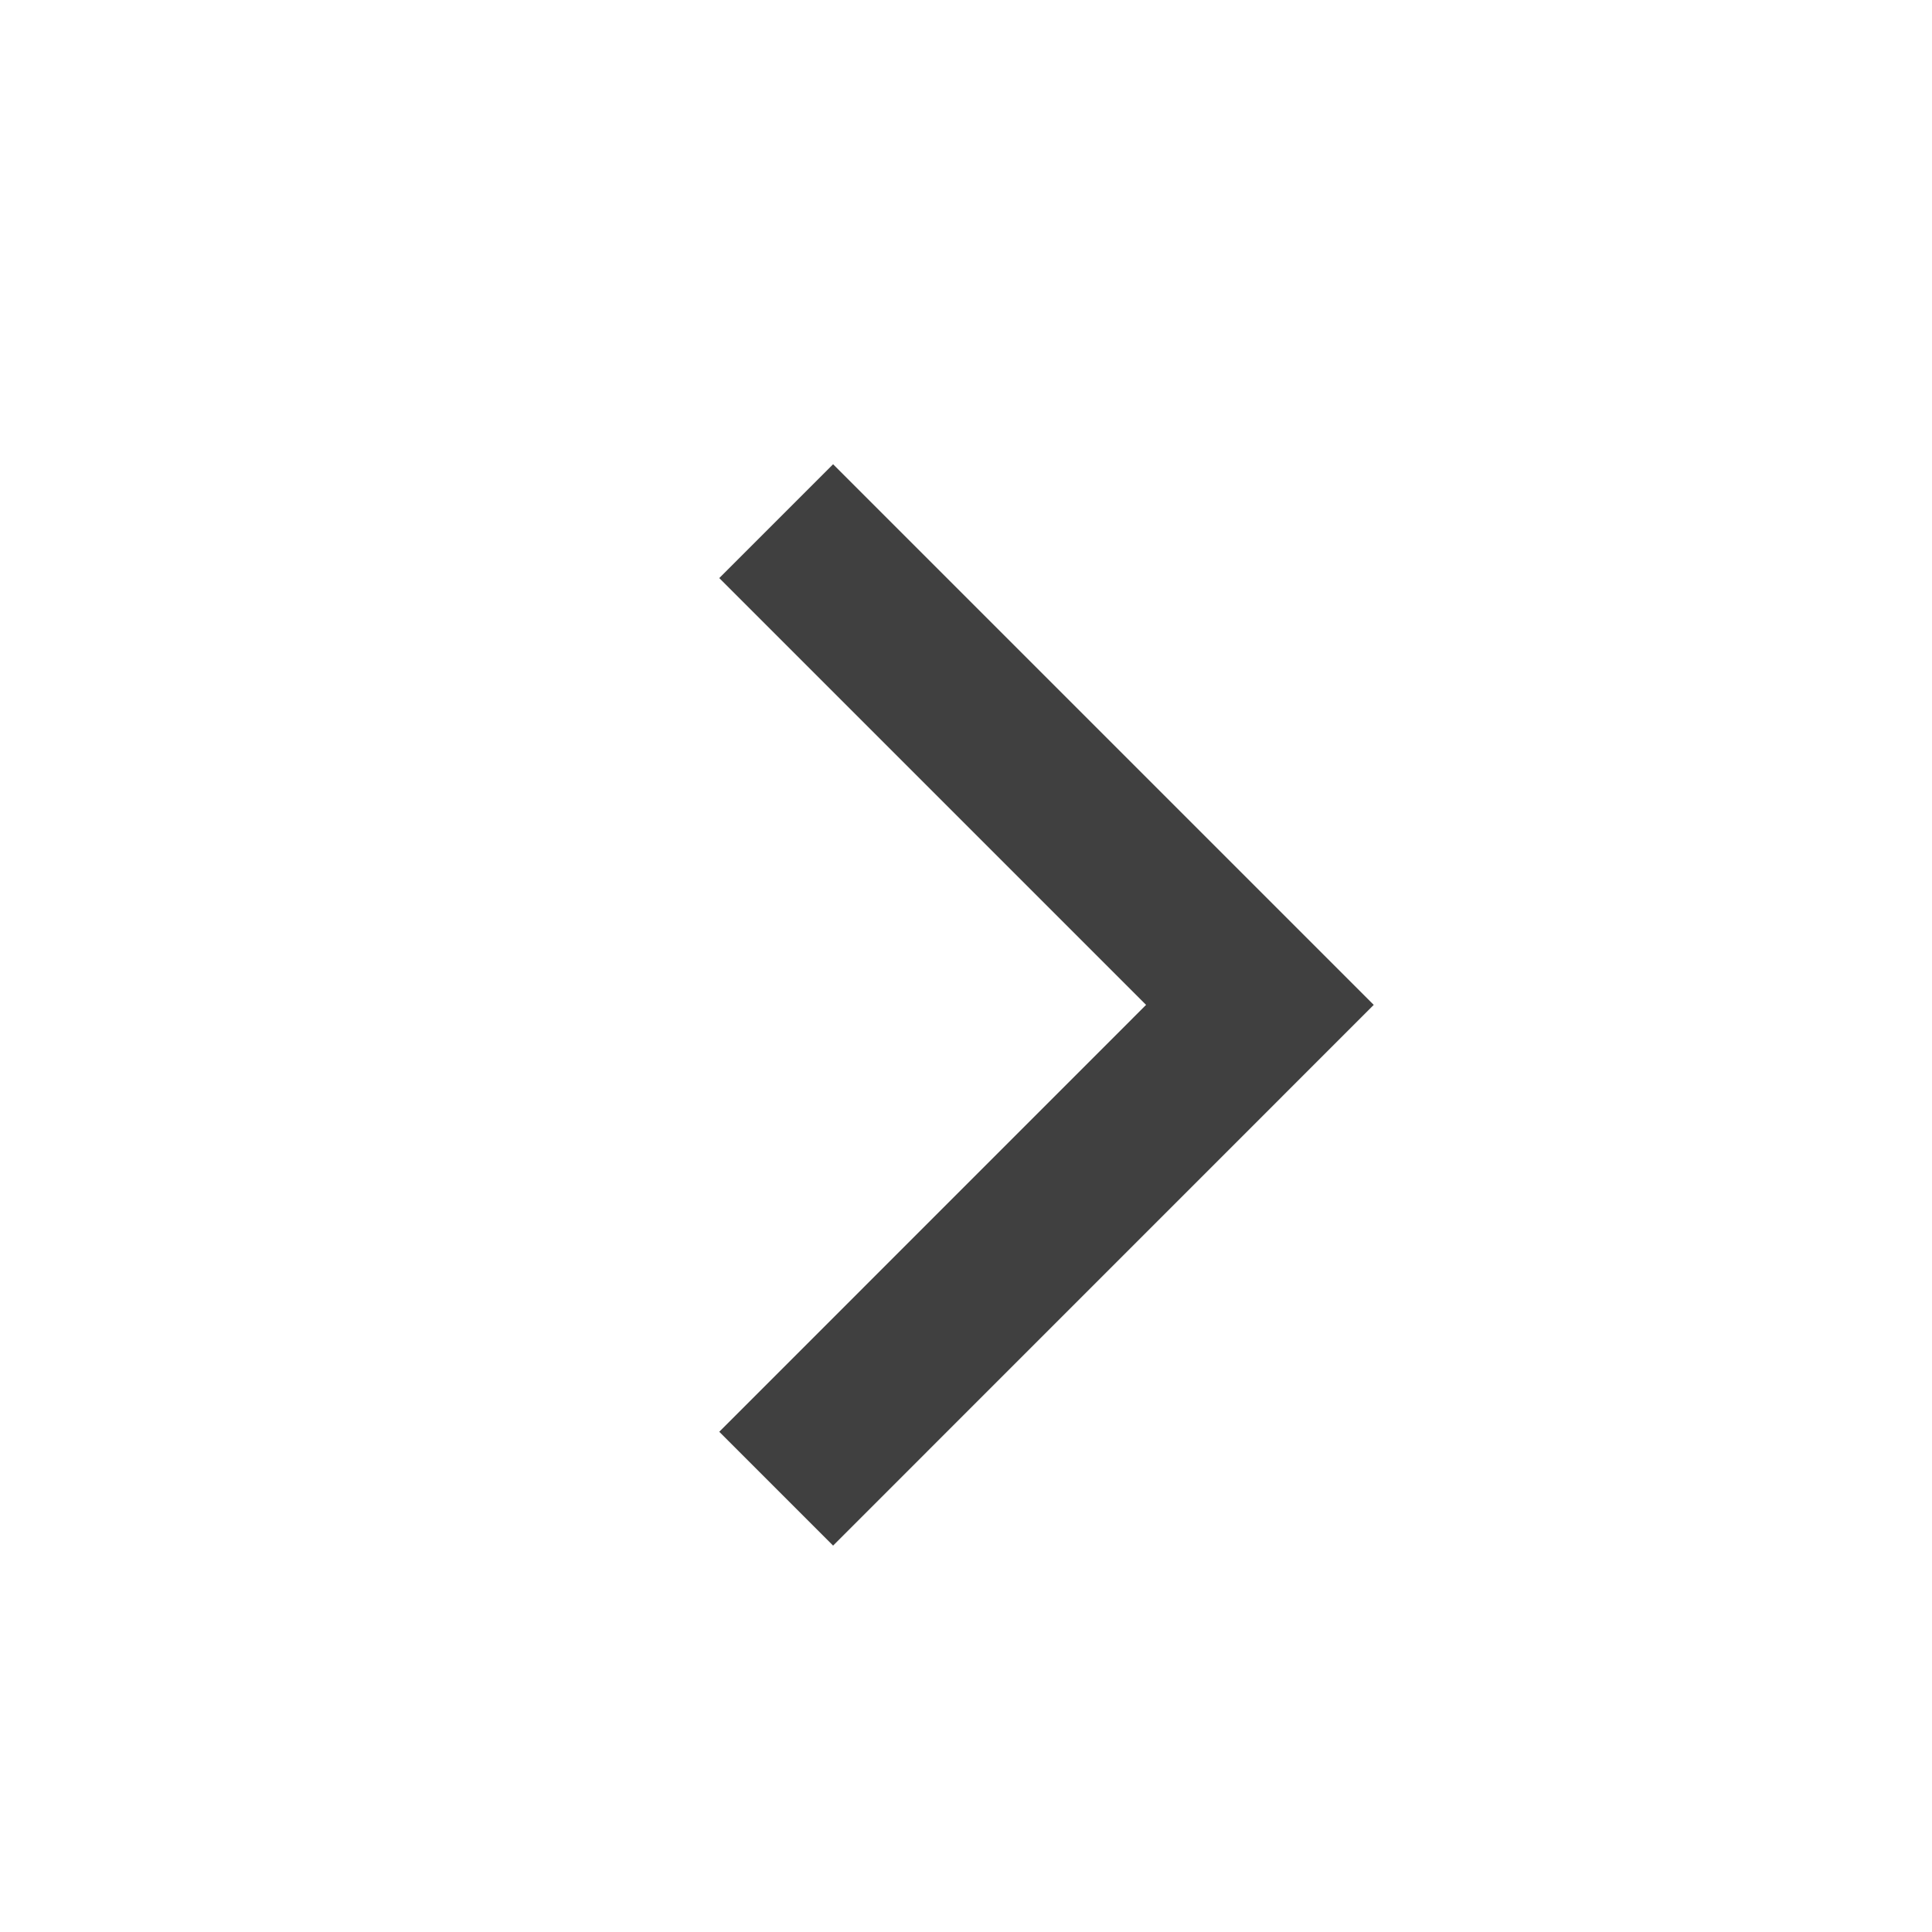
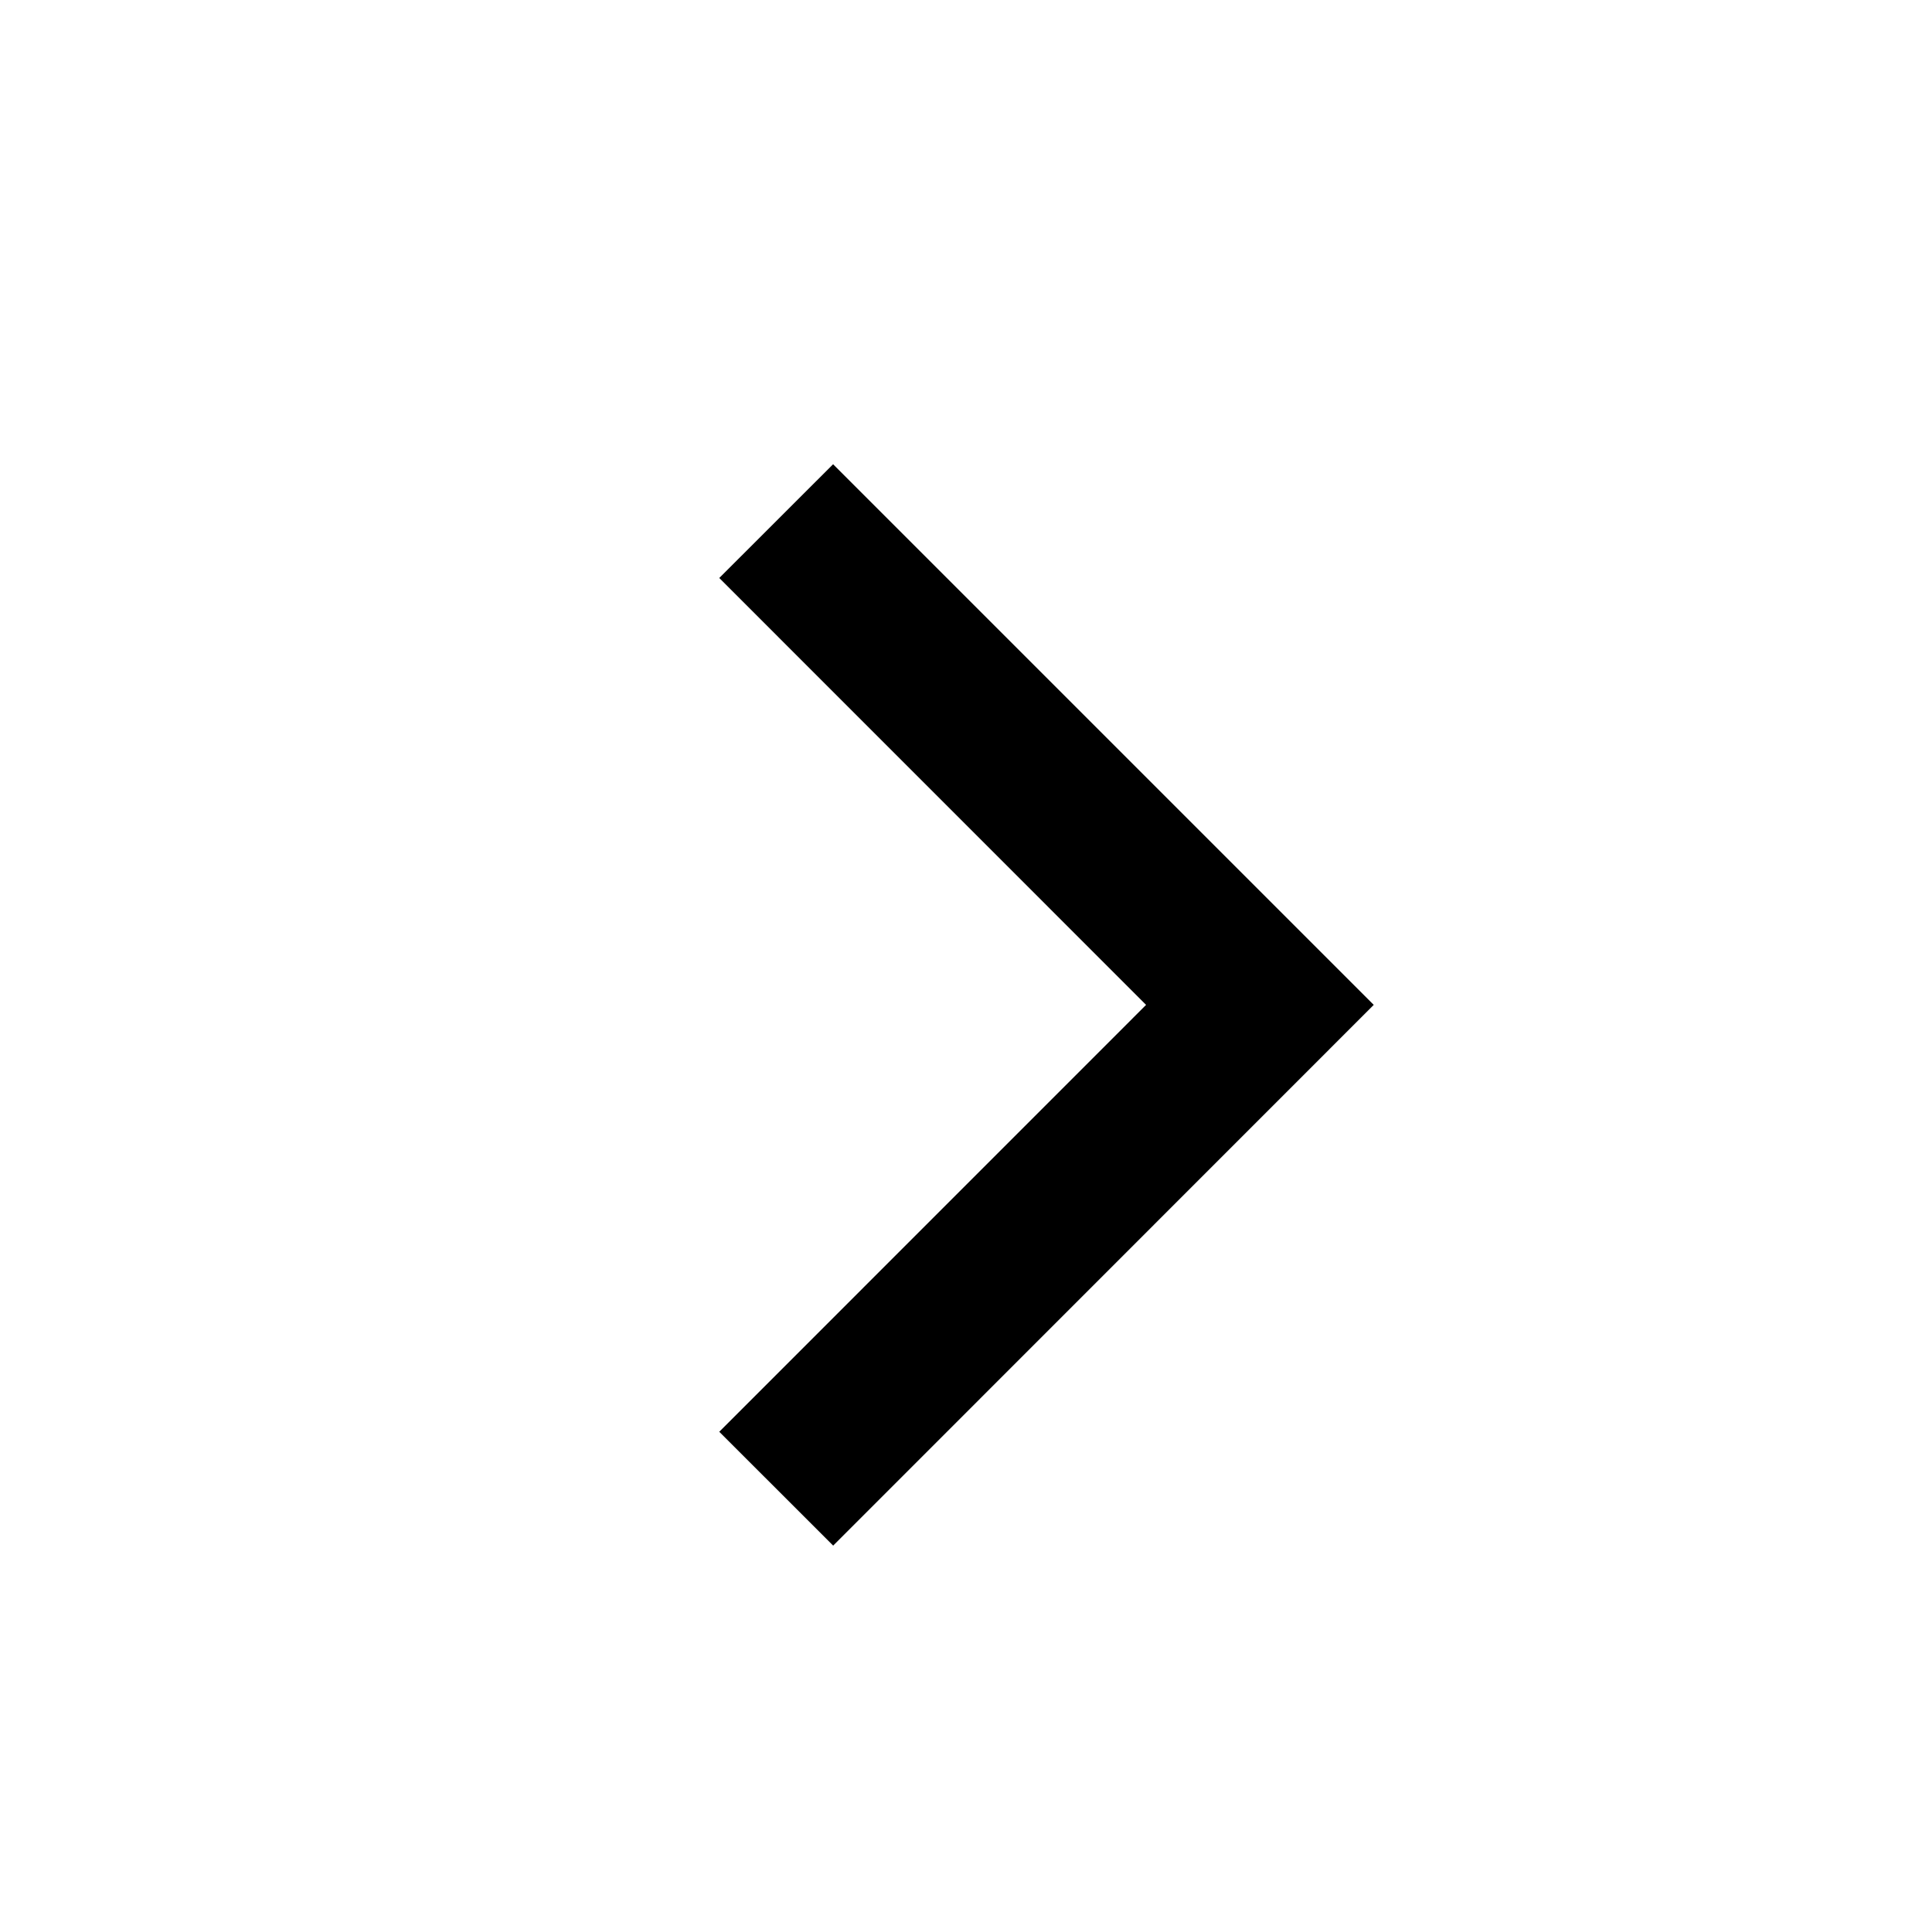
<svg xmlns="http://www.w3.org/2000/svg" width="24" height="24" viewBox="0 0 24 24">
-   <g id="move-ltr" style="opacity:0.75;">
-     <path id="arrow" d="M8.935 7.181l5.302 5.302-5.302 5.303 1.414 1.414 6.716-6.717-6.716-6.716z" />
+   <g id="move-ltr">
+     <path id="arrow" d="M8.935 7.18l5.302 5.303-5.302 5.303L10.35 19.2l6.715-6.717-6.716-6.716z" />
  </g>
</svg>
